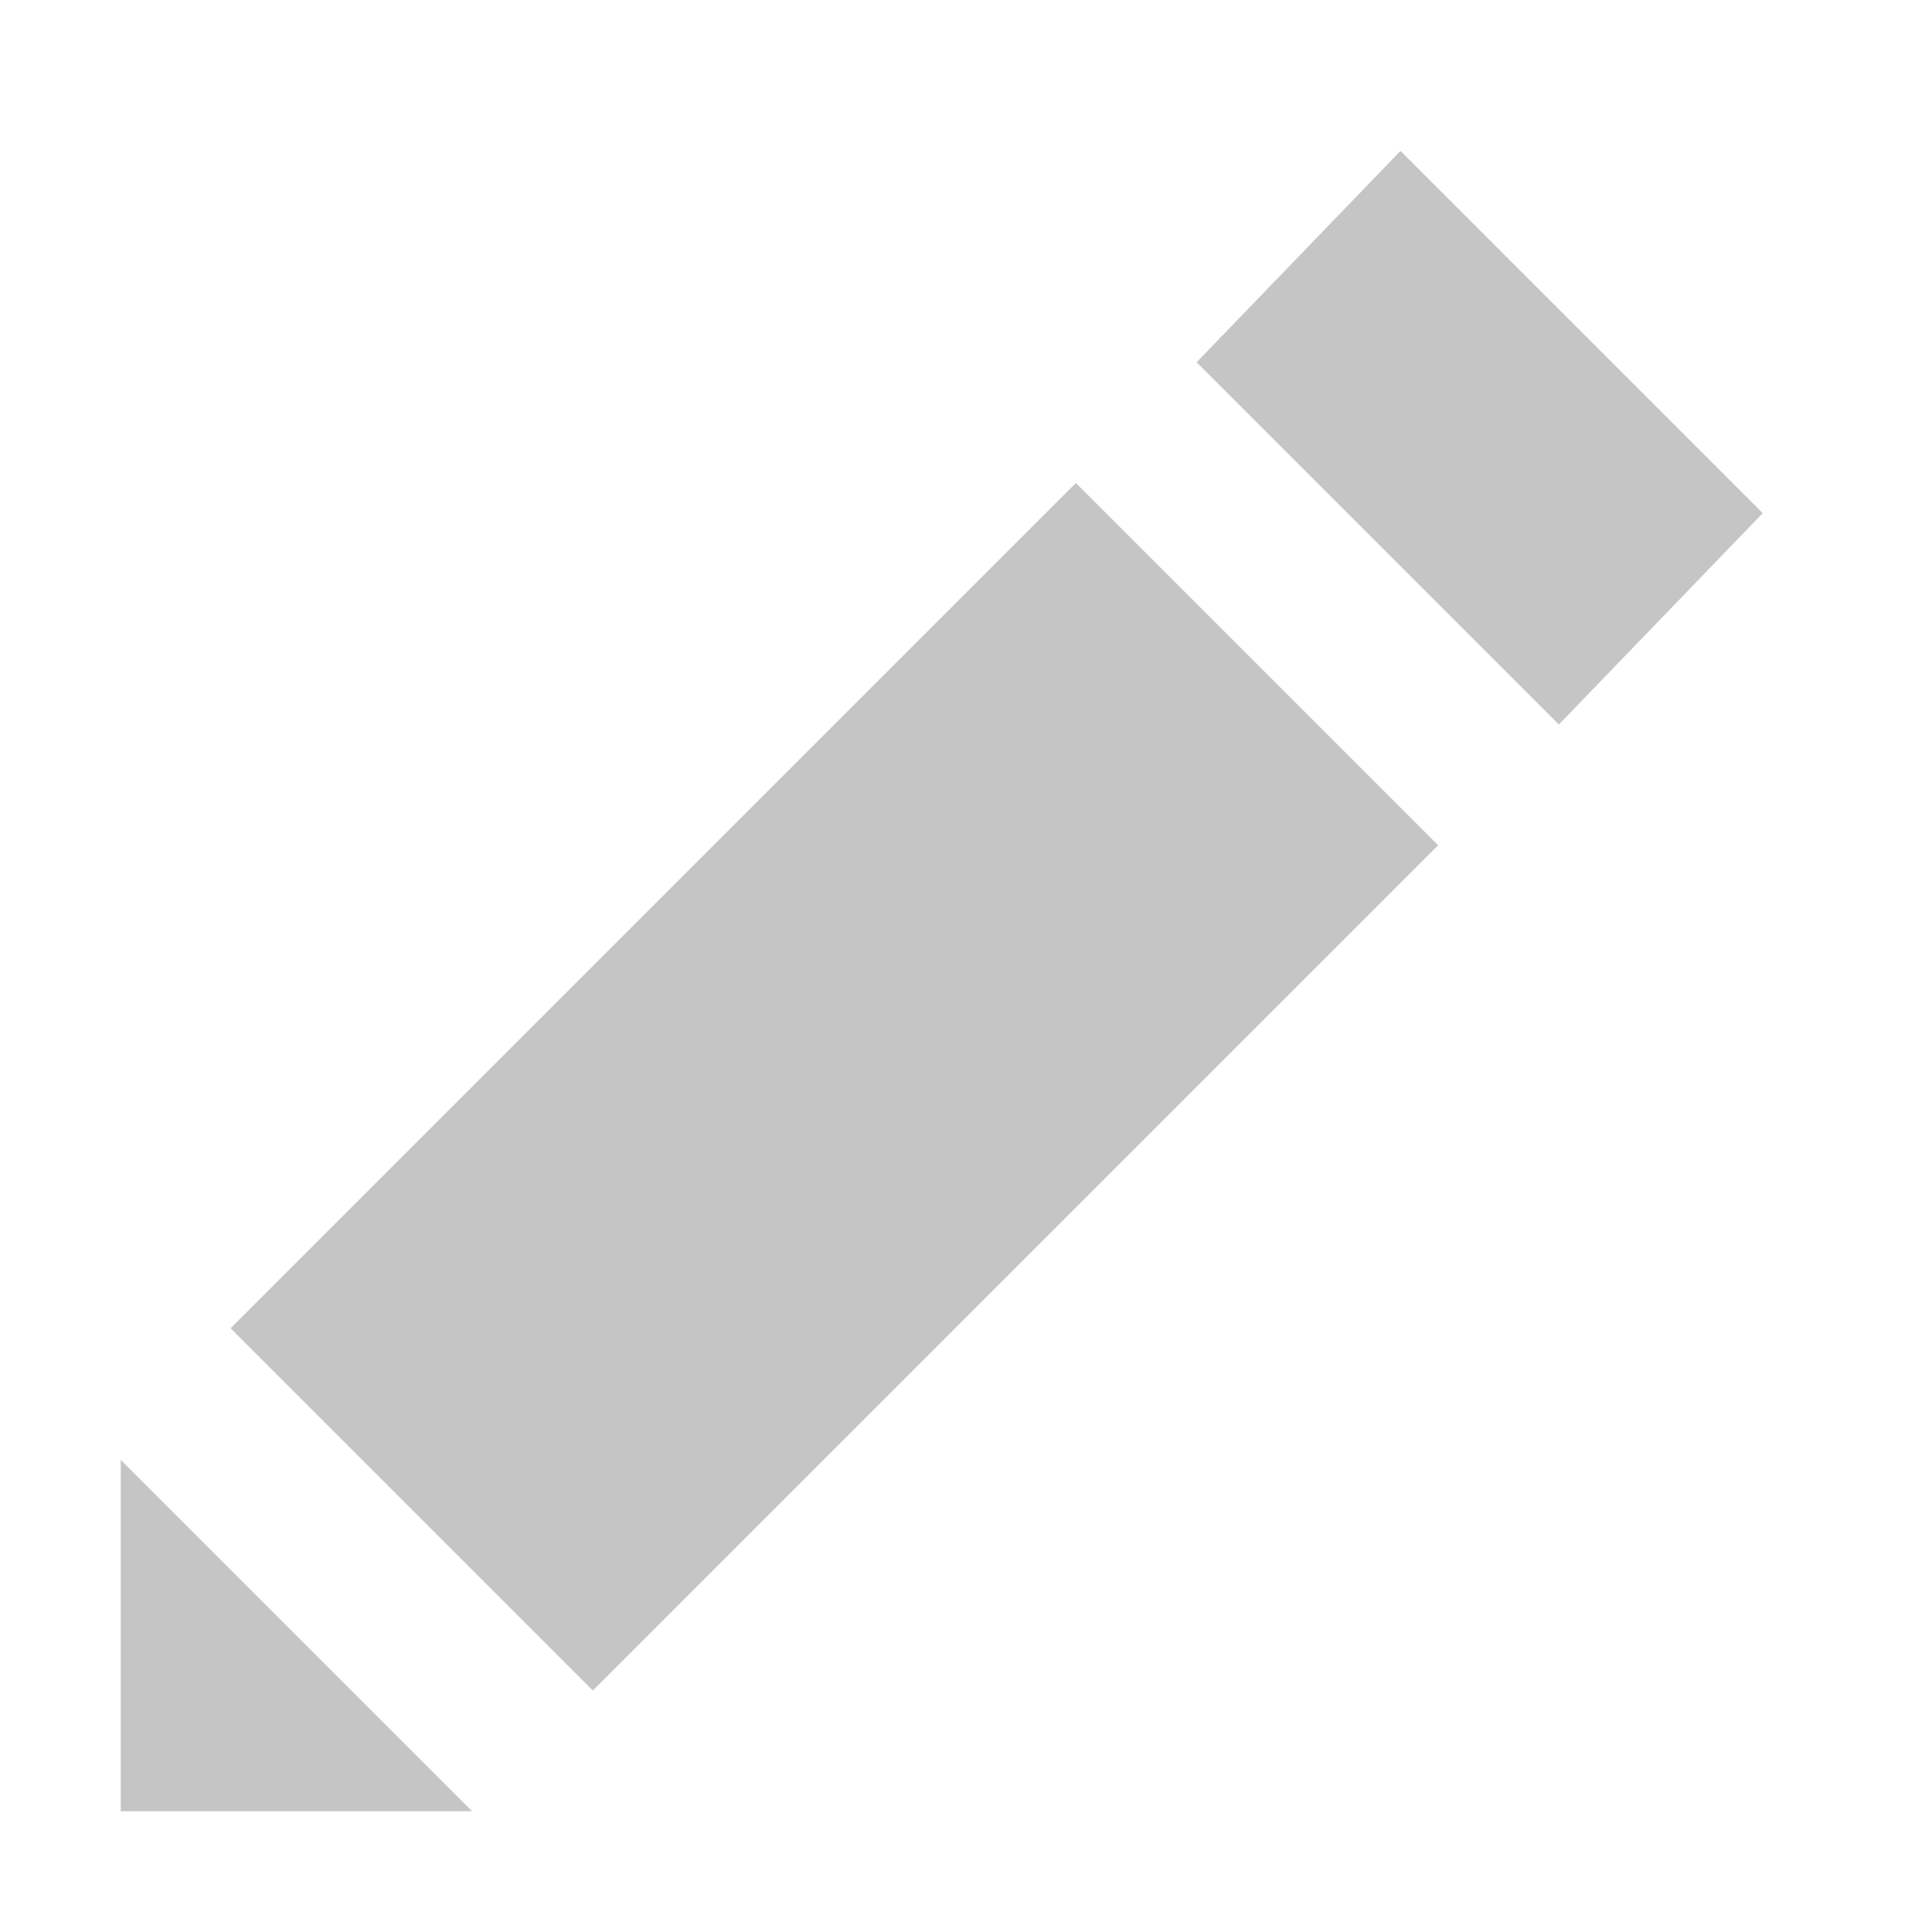
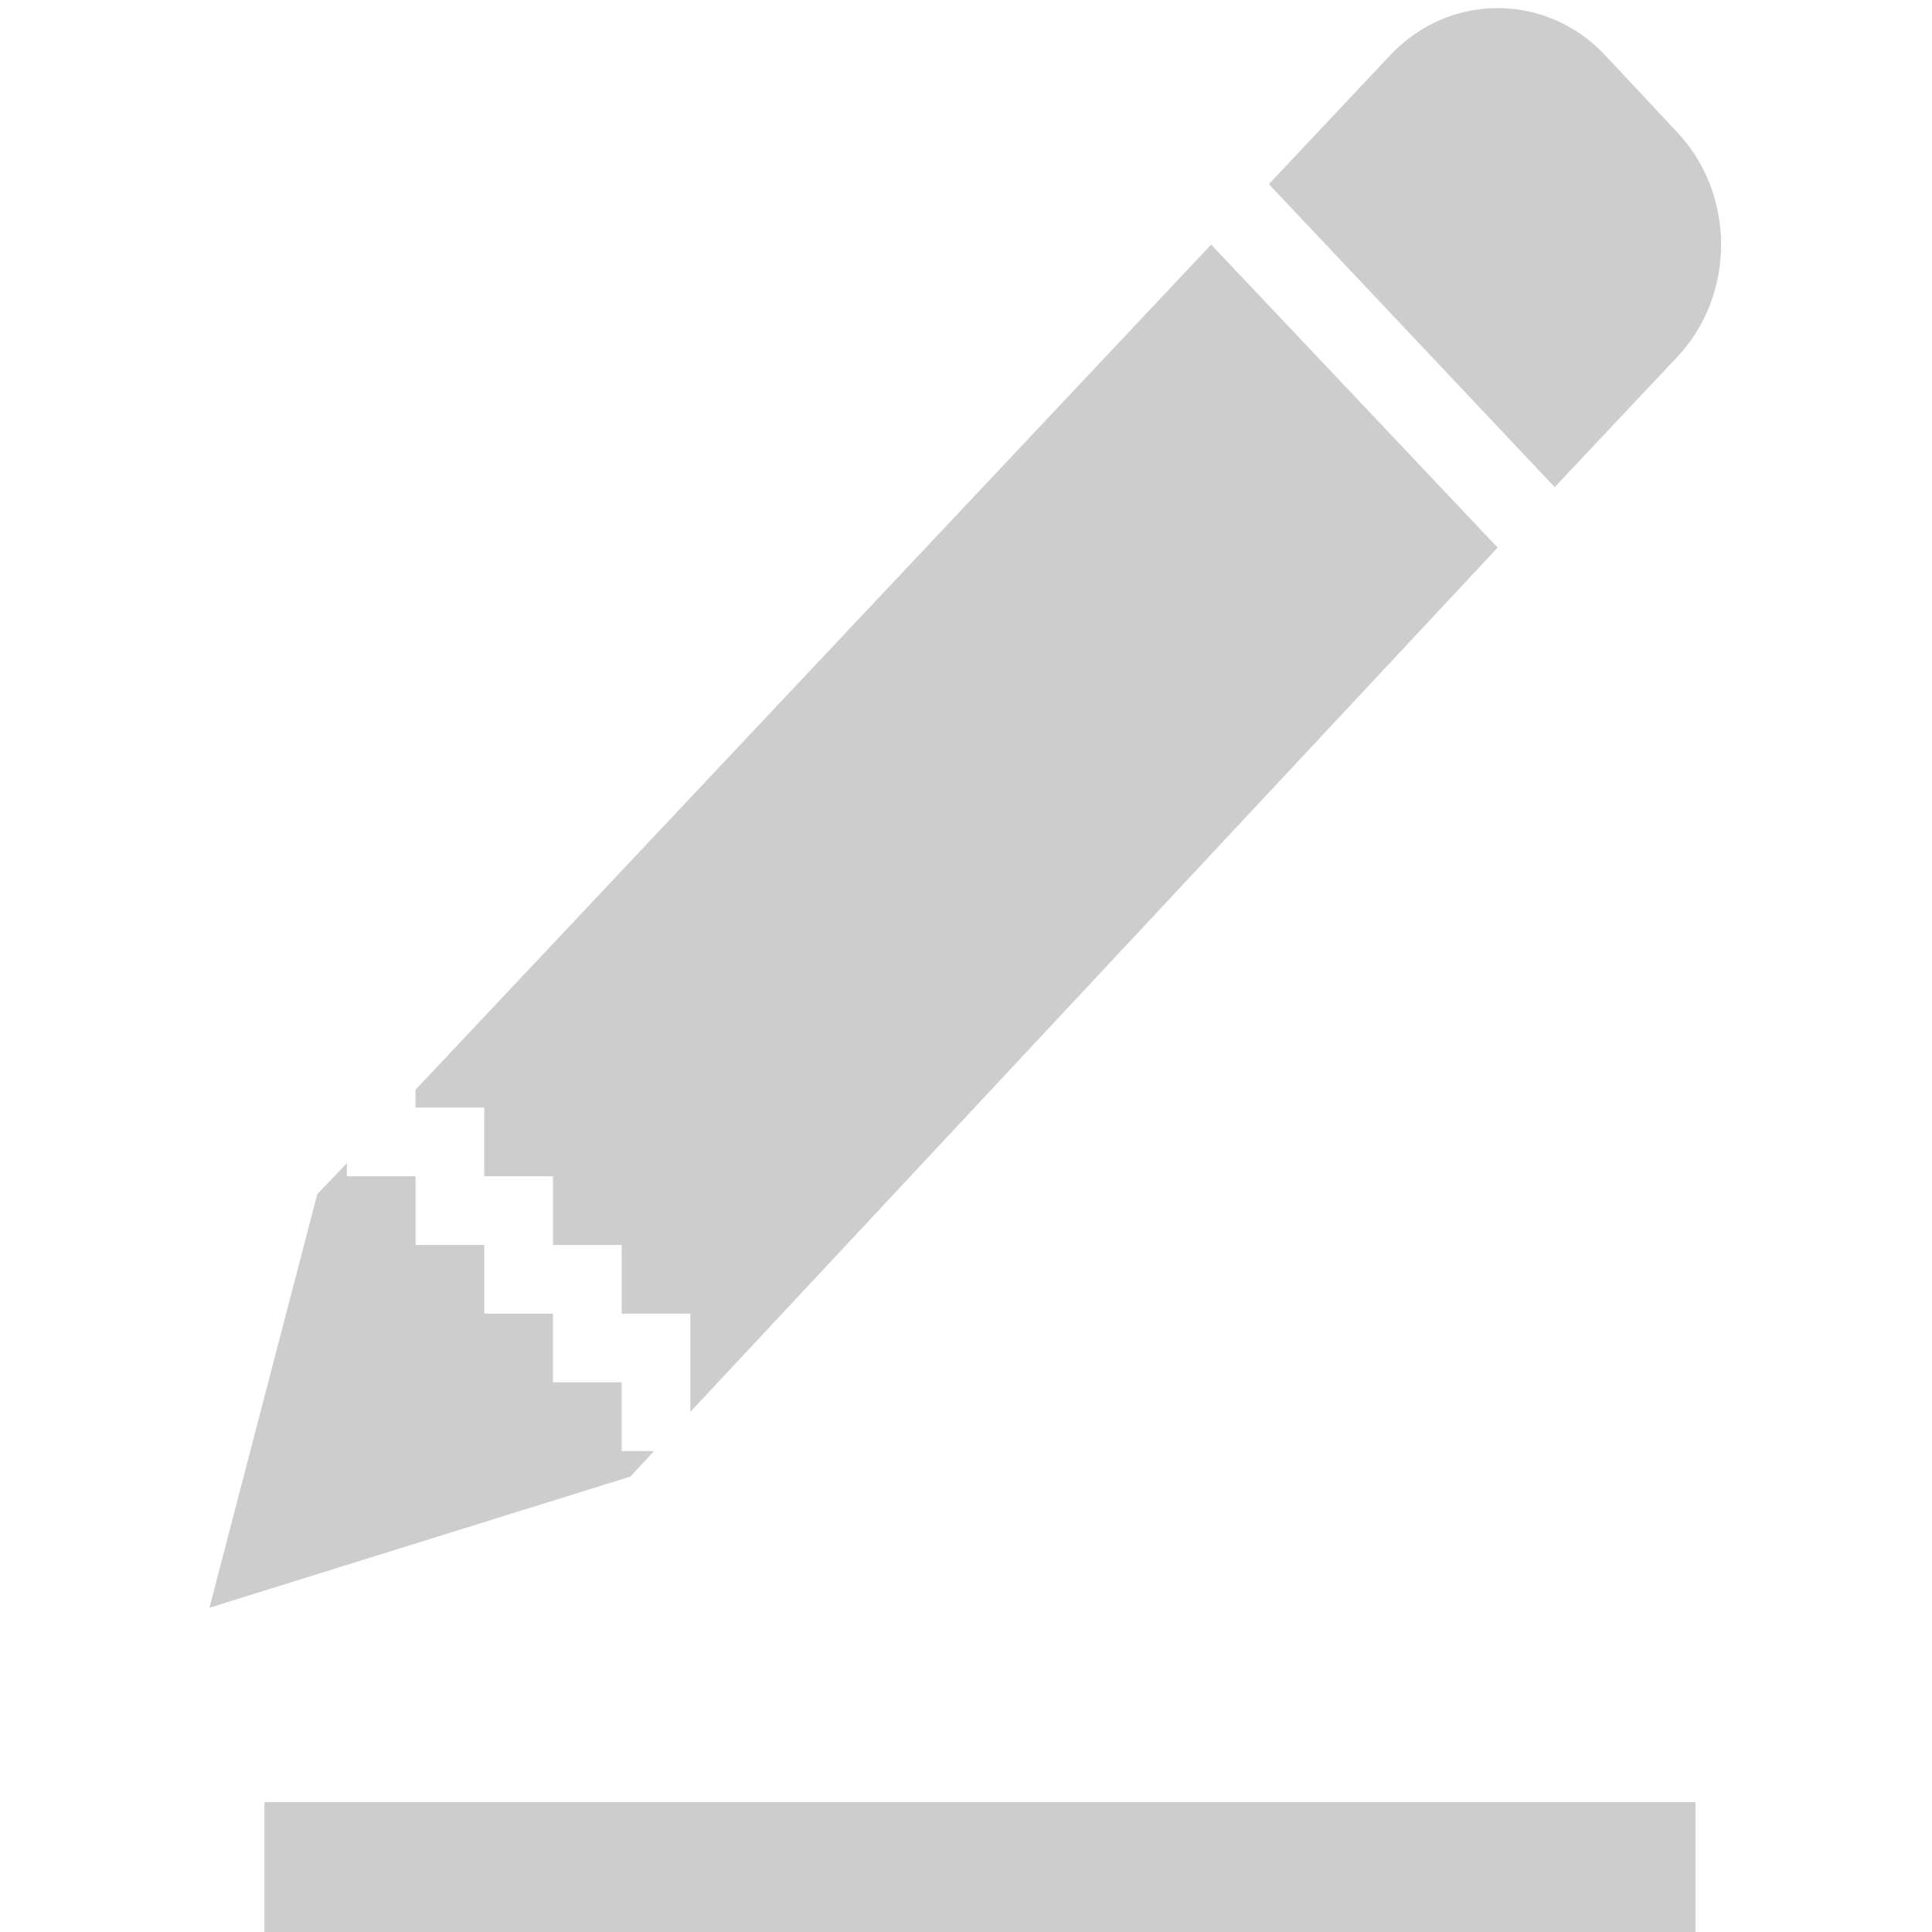
- <svg xmlns="http://www.w3.org/2000/svg" width="16" height="16">
-   <style type="text/css">.icon-canvas-transparent{opacity:0;fill:#2d2d30;} .icon-vs-out{fill:#2d2d30;} .icon-vs-bg{fill:#c5c5c5;}</style>
-   <path class="icon-canvas-transparent" d="M16 16h-16v-16h16v16z" id="canvas" />
-   <path class="icon-vs-out" d="M16 4.28l-11.673 11.72h-4.327v-4.406l11.477-11.594h.308l4.215 4.237v.043z" id="outline" style="display: none;" />
-   <path class="icon-vs-bg" d="M14.598 4.25l-1.688 1.75-3-3 1.688-1.75 3 3zm-5.688-.25l-7 7 3 3 7-7-3-3zm-7.91 8.09v2.91h2.91l-2.91-2.91z" id="iconBg" />
+ <svg xmlns="http://www.w3.org/2000/svg" t="1557478171370" class="icon" style="" viewBox="0 0 1024 1024" version="1.1" p-id="3005" width="16" height="16">
+   <defs>
+     <style type="text/css" />
+   </defs>
+   <path d="M850.622 29.125c-31.332-33.127-82.334-33.127-113.661 0L672.526 97.602l151.495 160.582 64.442-68.455c31.676-33.144 31.676-87.019 0-120.168l-37.84-40.436z m-208.683 100.515l-421.685 447.92V587.014h36.412v36.417h36.417v36.417h36.417v36.412h36.412V748.318l427.882-458.091-151.856-160.588zM183.837 616.517l-15.663 16.38-57.166 219.238 223.218-69.555 12.378-13.484h-17.102v-36.412h-36.417v-36.417h-36.417v-36.412h-36.412v-36.417H183.837v-6.92z m-43.704 338.673v68.81h758.529v-68.81H140.133z" p-id="3006" fill="#cdcdcd" />
</svg>
